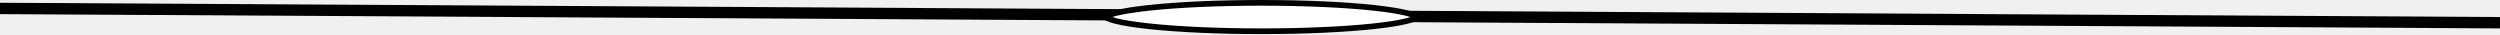
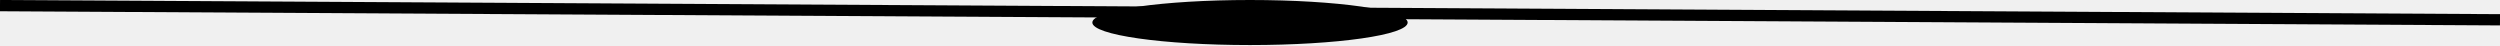
- <svg xmlns="http://www.w3.org/2000/svg" width="440" height="6" viewBox="0 0 440 6" fill="none">
-   <path d="M0 1.485L440 4" stroke="black" stroke-width="2" />
-   <path d="M222 0.5C229.72 0.5 236.702 0.836 241.746 1.376C244.271 1.647 246.294 1.967 247.677 2.317C248.372 2.494 248.878 2.67 249.199 2.838C249.319 2.9 249.396 2.958 249.447 3C249.396 3.042 249.319 3.1 249.199 3.162C248.878 3.33 248.372 3.506 247.677 3.683C246.294 4.033 244.271 4.353 241.746 4.624C236.702 5.164 229.72 5.5 222 5.5C214.28 5.5 207.298 5.164 202.254 4.624C199.729 4.353 197.706 4.033 196.323 3.683C195.628 3.506 195.122 3.33 194.801 3.162C194.681 3.099 194.603 3.042 194.552 3C194.603 2.958 194.681 2.901 194.801 2.838C195.122 2.67 195.628 2.494 196.323 2.317C197.706 1.967 199.729 1.647 202.254 1.376C207.298 0.836 214.28 0.5 222 0.5Z" fill="white" stroke="black" />
+ <svg xmlns="http://www.w3.org/2000/svg" width="444" height="8" viewBox="0 0 444 8" fill="none">
+   <ellipse cx="222" cy="4" rx="28" ry="4" fill="black" />
+   <path d="M0 1L444 3.515" stroke="black" stroke-width="2" />
</svg>
